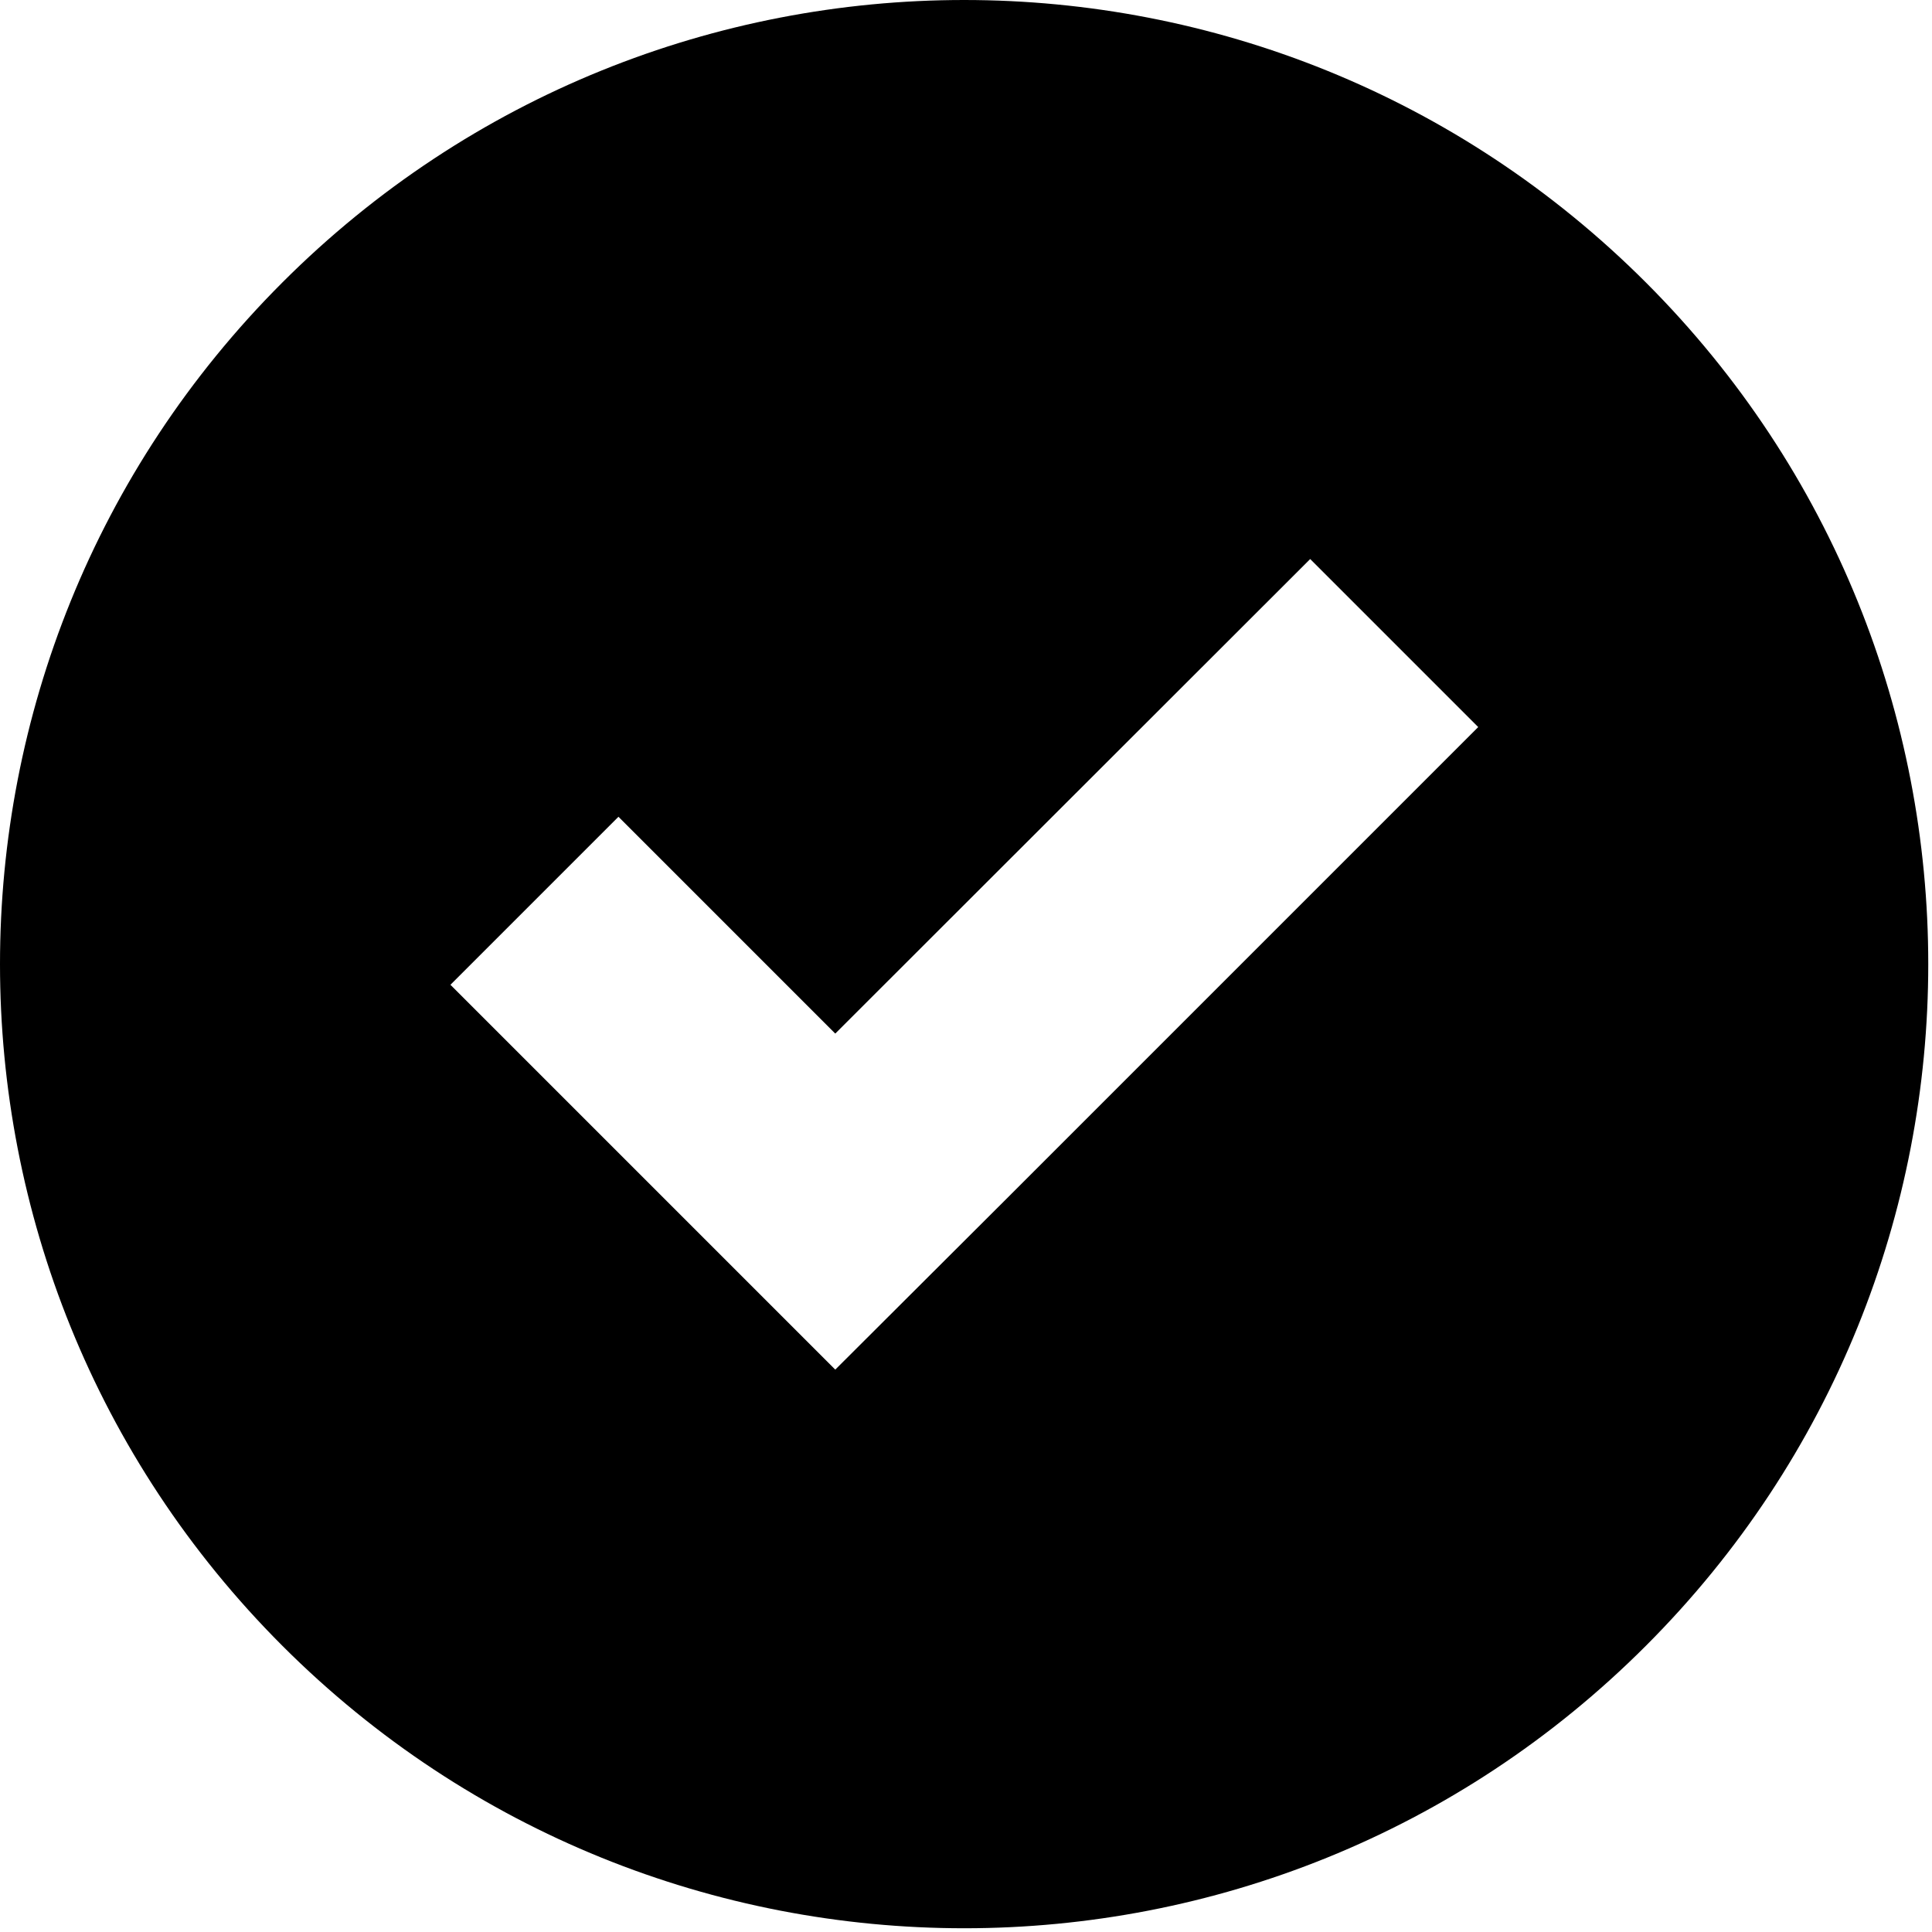
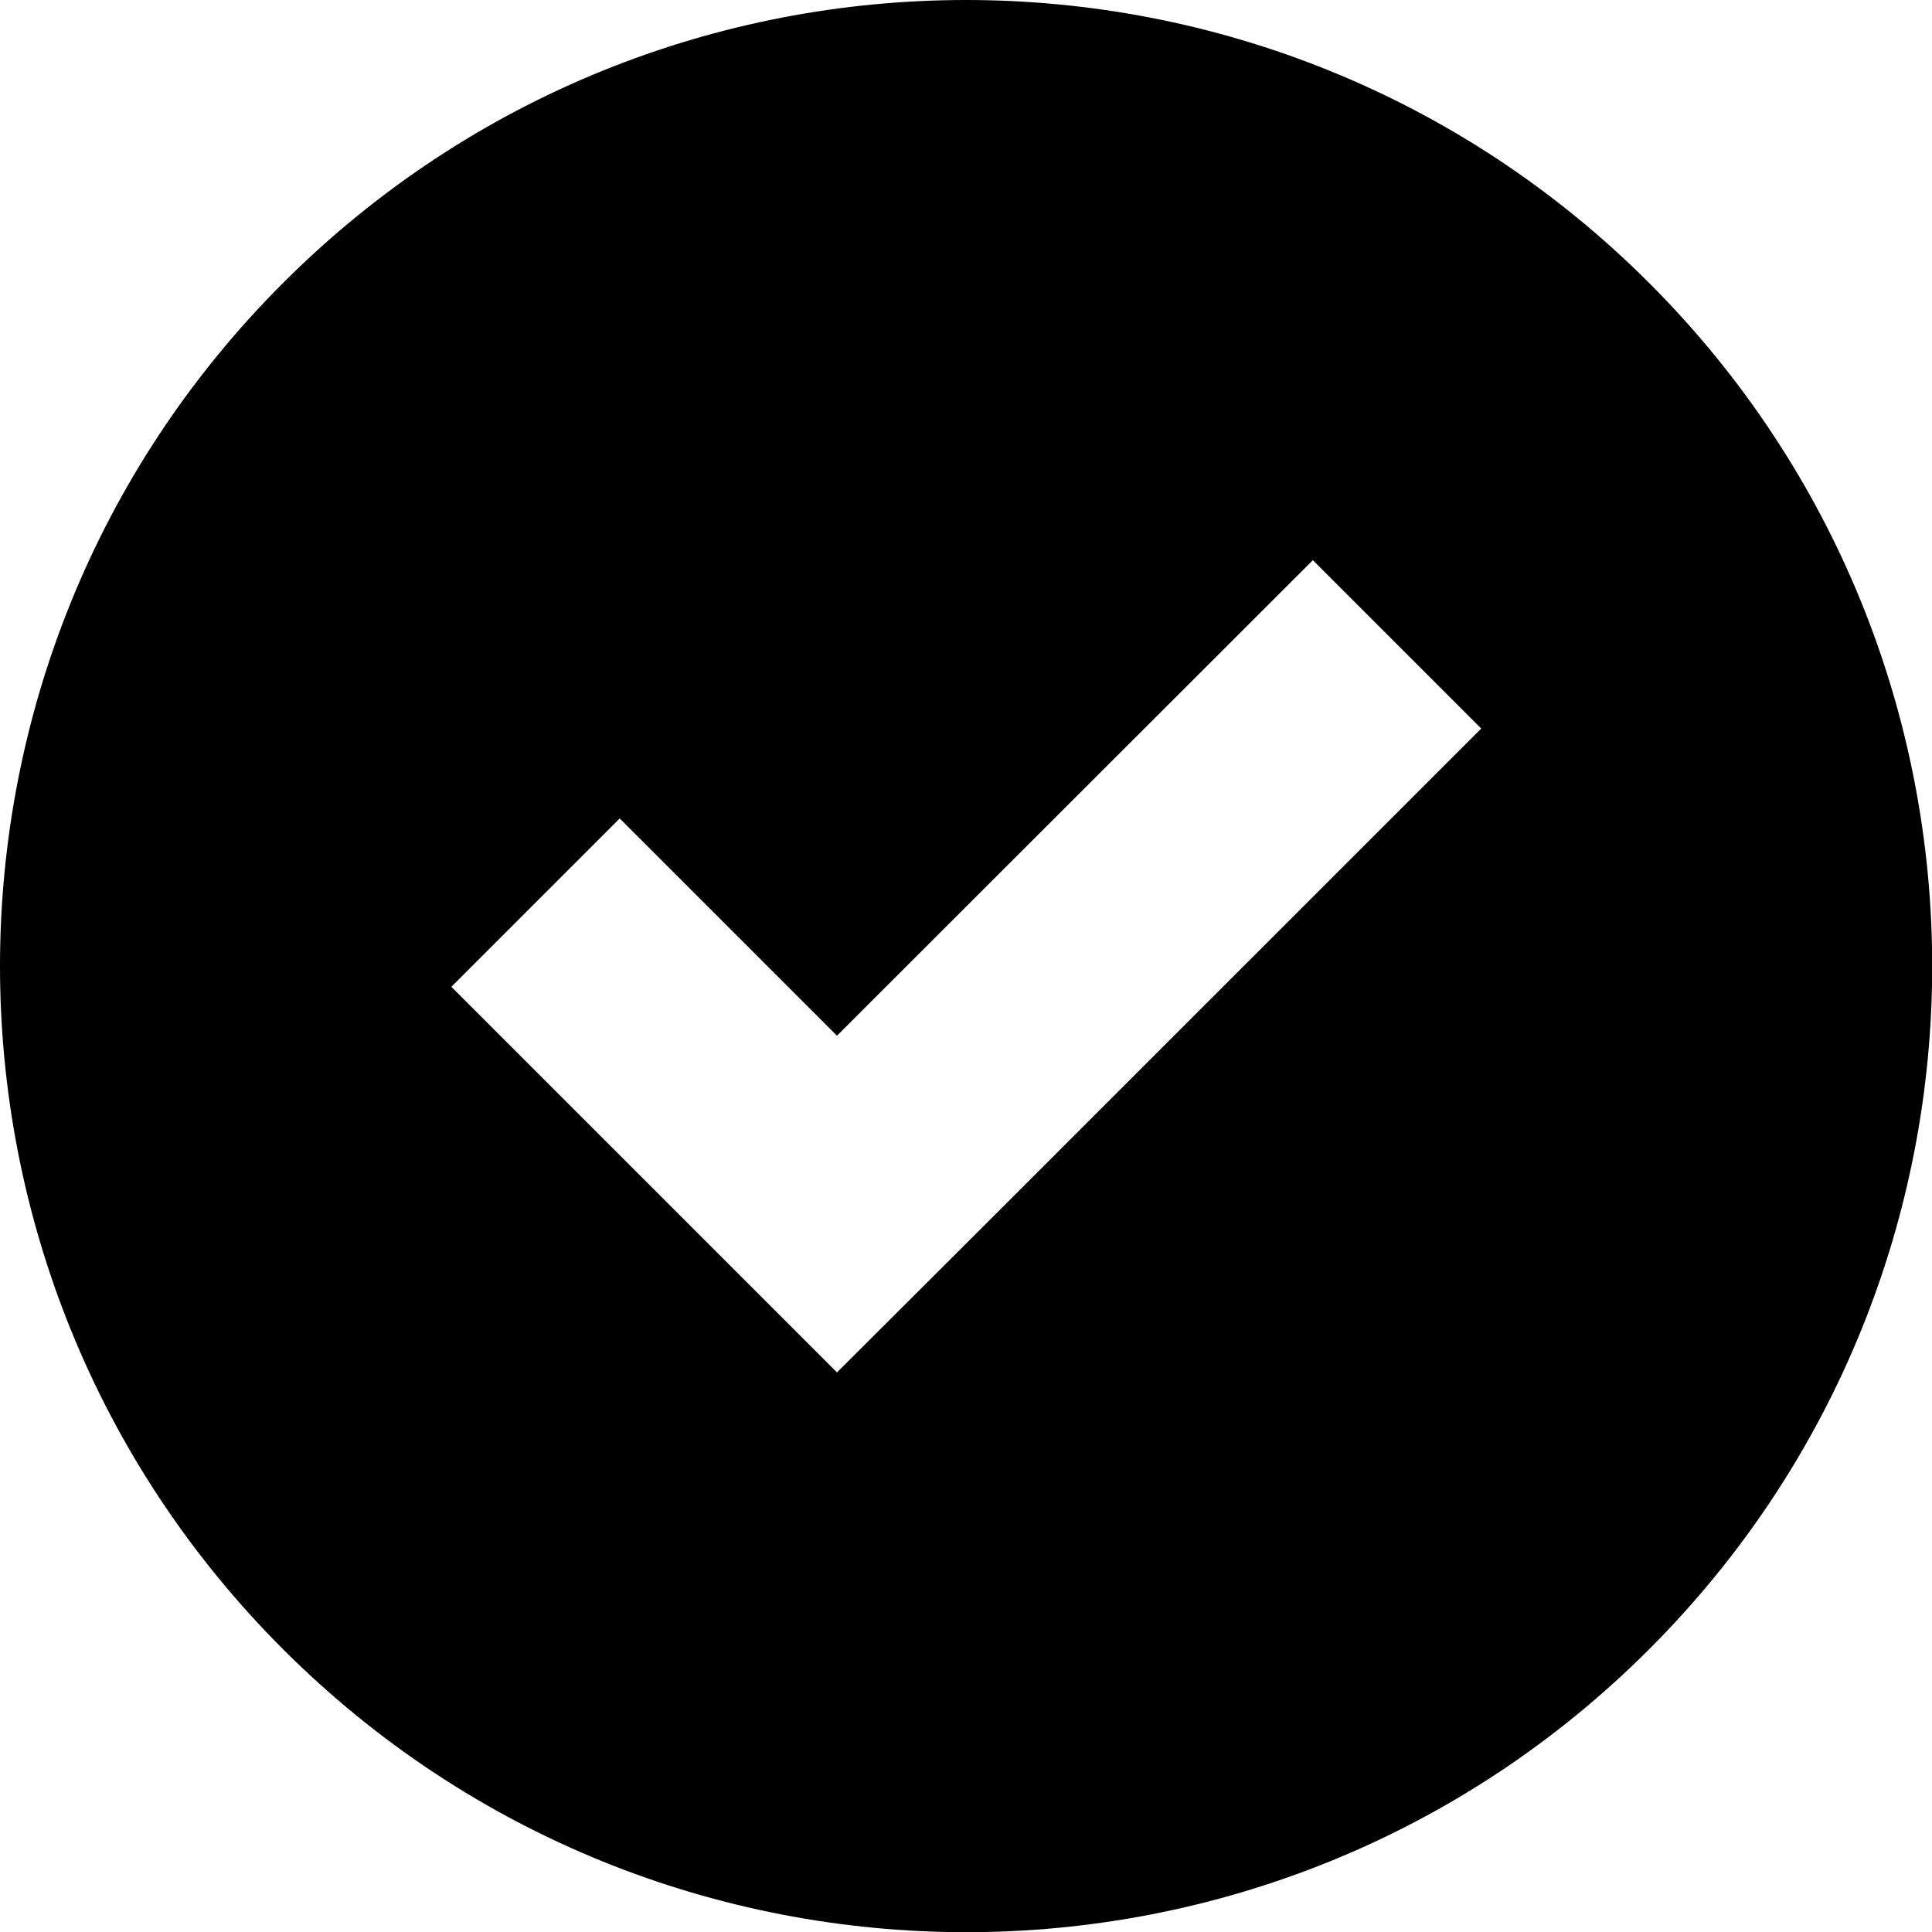
- <svg xmlns="http://www.w3.org/2000/svg" version="1.1" id="Capa_1" x="0px" y="0px" viewBox="0 0 491 491" style="enable-background:new 0 0 500 500;" xml:space="preserve">
+ <svg xmlns="http://www.w3.org/2000/svg" version="1.1" id="Capa_1" x="0px" y="0px" viewBox="0 0 490 490" style="enable-background:new 0 0 500 500;" xml:space="preserve">
  <g>
    <g>
      <path d="M418.275,418.275c95.7-95.7,95.7-250.8,0-346.5s-250.8-95.7-346.5,0s-95.7,250.8,0,346.5S322.675,513.975,418.275,418.275    z M157.175,207.575l55.1,55.1l120.7-120.6l42.7,42.7l-120.6,120.6l-42.8,42.7l-42.7-42.7l-55.1-55.1L157.175,207.575z" />
    </g>
  </g>
</svg>
